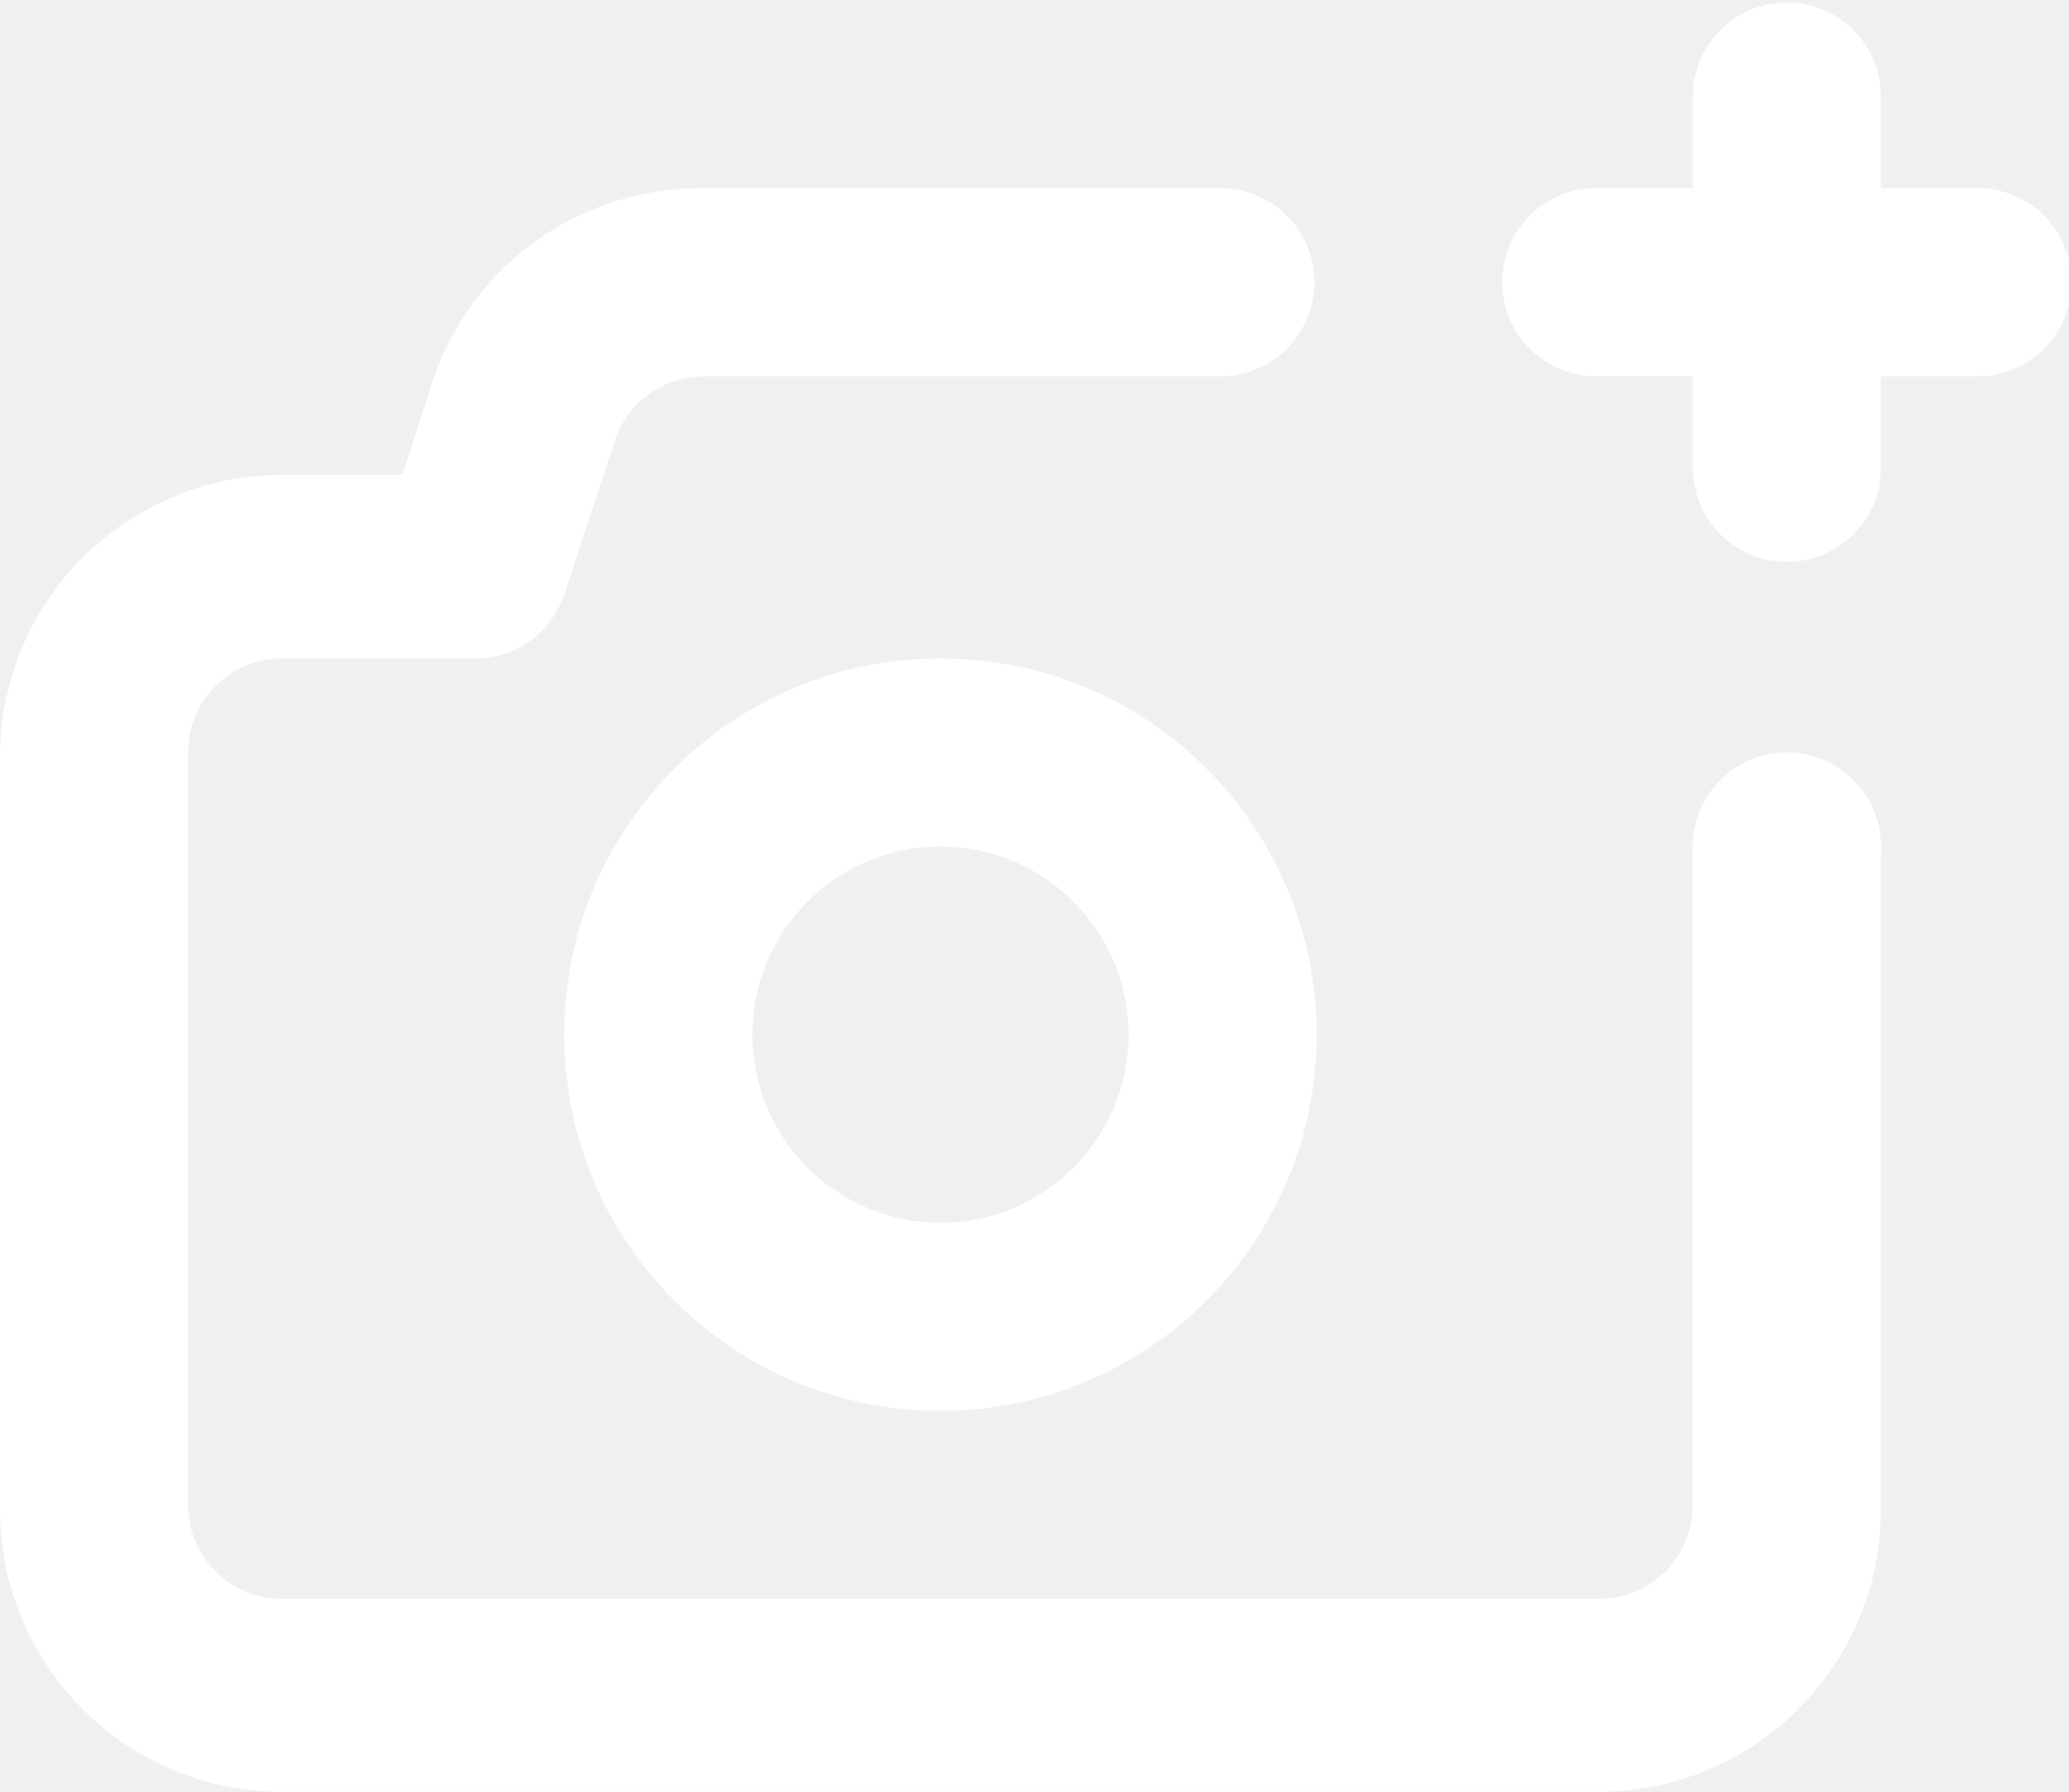
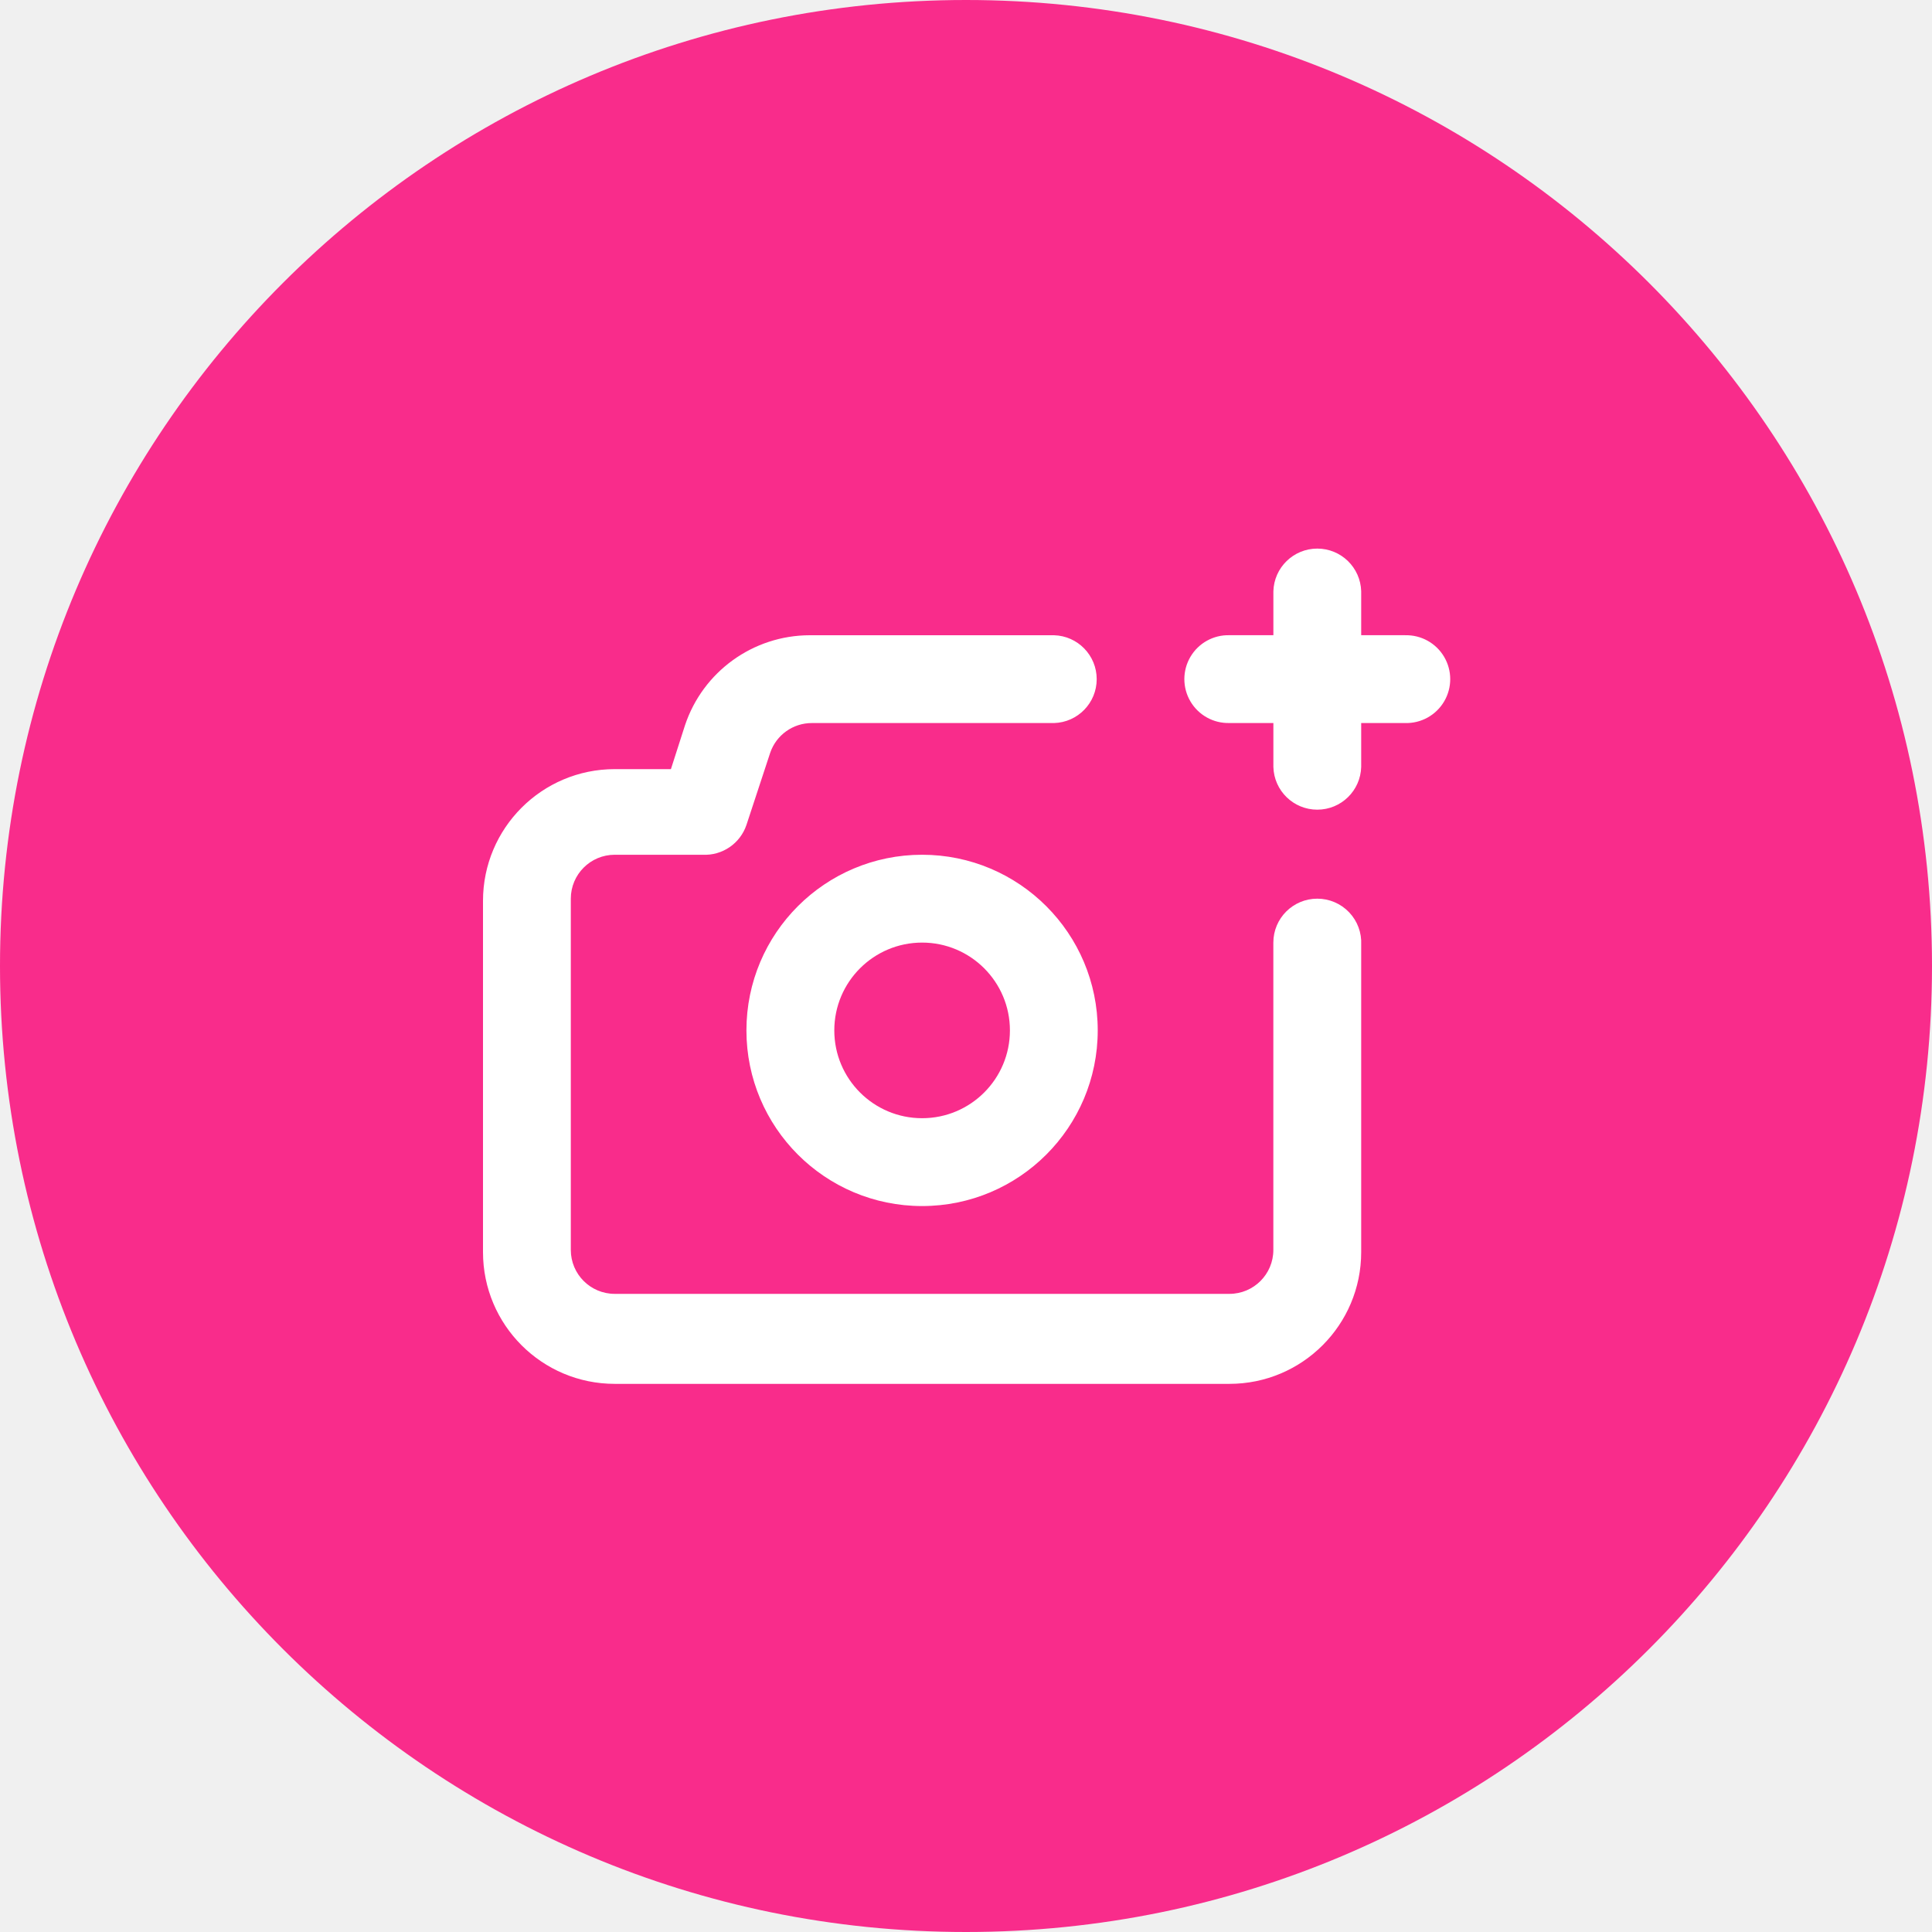
- <svg xmlns="http://www.w3.org/2000/svg" width="30" height="25.977" viewBox="0 0 30 25.977">
+ <svg xmlns="http://www.w3.org/2000/svg" width="60" height="60" viewBox="0 0 60 60">
  <defs>
    <style>
      .cls-1 {
+         fill: #f92c8b;
+       }
+ 
+       .cls-2 {
        fill: #fff;
      }
    </style>
  </defs>
-   <path id="camera-plus" class="cls-1" d="M26.909,13.409a1.364,1.364,0,0,0-1.364,1.364v9.545a1.364,1.364,0,0,1-1.364,1.364H5.091a1.364,1.364,0,0,1-1.364-1.364V13.409a1.364,1.364,0,0,1,1.364-1.364H7.818a1.364,1.364,0,0,0,1.364-.927l.736-2.236a1.364,1.364,0,0,1,1.3-.927h7.514a1.364,1.364,0,0,0,0-2.727H11.145a4.091,4.091,0,0,0-3.873,2.8L6.836,9.386H5.091A4.091,4.091,0,0,0,1,13.477V24.386a4.091,4.091,0,0,0,4.091,4.091H24.182a4.091,4.091,0,0,0,4.091-4.091V14.841a1.364,1.364,0,0,0-1.364-1.432ZM14.636,12.045A5.455,5.455,0,1,0,20.091,17.5,5.455,5.455,0,0,0,14.636,12.045Zm0,8.182A2.727,2.727,0,1,1,17.364,17.5,2.727,2.727,0,0,1,14.636,20.227Zm15-15H28.273V3.864a1.364,1.364,0,0,0-2.727,0V5.227H24.182a1.364,1.364,0,1,0,0,2.727h1.364V9.318a1.364,1.364,0,0,0,2.727,0V7.955h1.364a1.364,1.364,0,1,0,0-2.727Z" transform="translate(-1 -2.5)" />
+   <g id="Group_2472" data-name="Group 2472" transform="translate(-1038 -429)">
+     <path id="Path_54" data-name="Path 54" class="cls-1" d="M30,0A30,30,0,1,1,0,30,30,30,0,0,1,30,0Z" transform="translate(1038 429)" />
+     <path id="camera-plus" class="cls-2" d="M26.909,13.409a1.364,1.364,0,0,0-1.364,1.364v9.545a1.364,1.364,0,0,1-1.364,1.364H5.091a1.364,1.364,0,0,1-1.364-1.364V13.409a1.364,1.364,0,0,1,1.364-1.364H7.818a1.364,1.364,0,0,0,1.364-.927l.736-2.236a1.364,1.364,0,0,1,1.3-.927h7.514a1.364,1.364,0,0,0,0-2.727H11.145a4.091,4.091,0,0,0-3.873,2.8L6.836,9.386H5.091A4.091,4.091,0,0,0,1,13.477V24.386a4.091,4.091,0,0,0,4.091,4.091H24.182a4.091,4.091,0,0,0,4.091-4.091V14.841a1.364,1.364,0,0,0-1.364-1.432ZM14.636,12.045A5.455,5.455,0,1,0,20.091,17.5,5.455,5.455,0,0,0,14.636,12.045Zm0,8.182A2.727,2.727,0,1,1,17.364,17.5,2.727,2.727,0,0,1,14.636,20.227Zm15-15H28.273V3.864a1.364,1.364,0,0,0-2.727,0V5.227H24.182a1.364,1.364,0,1,0,0,2.727h1.364V9.318a1.364,1.364,0,0,0,2.727,0V7.955h1.364a1.364,1.364,0,1,0,0-2.727Z" transform="translate(1052 443.5)" />
+   </g>
</svg>
